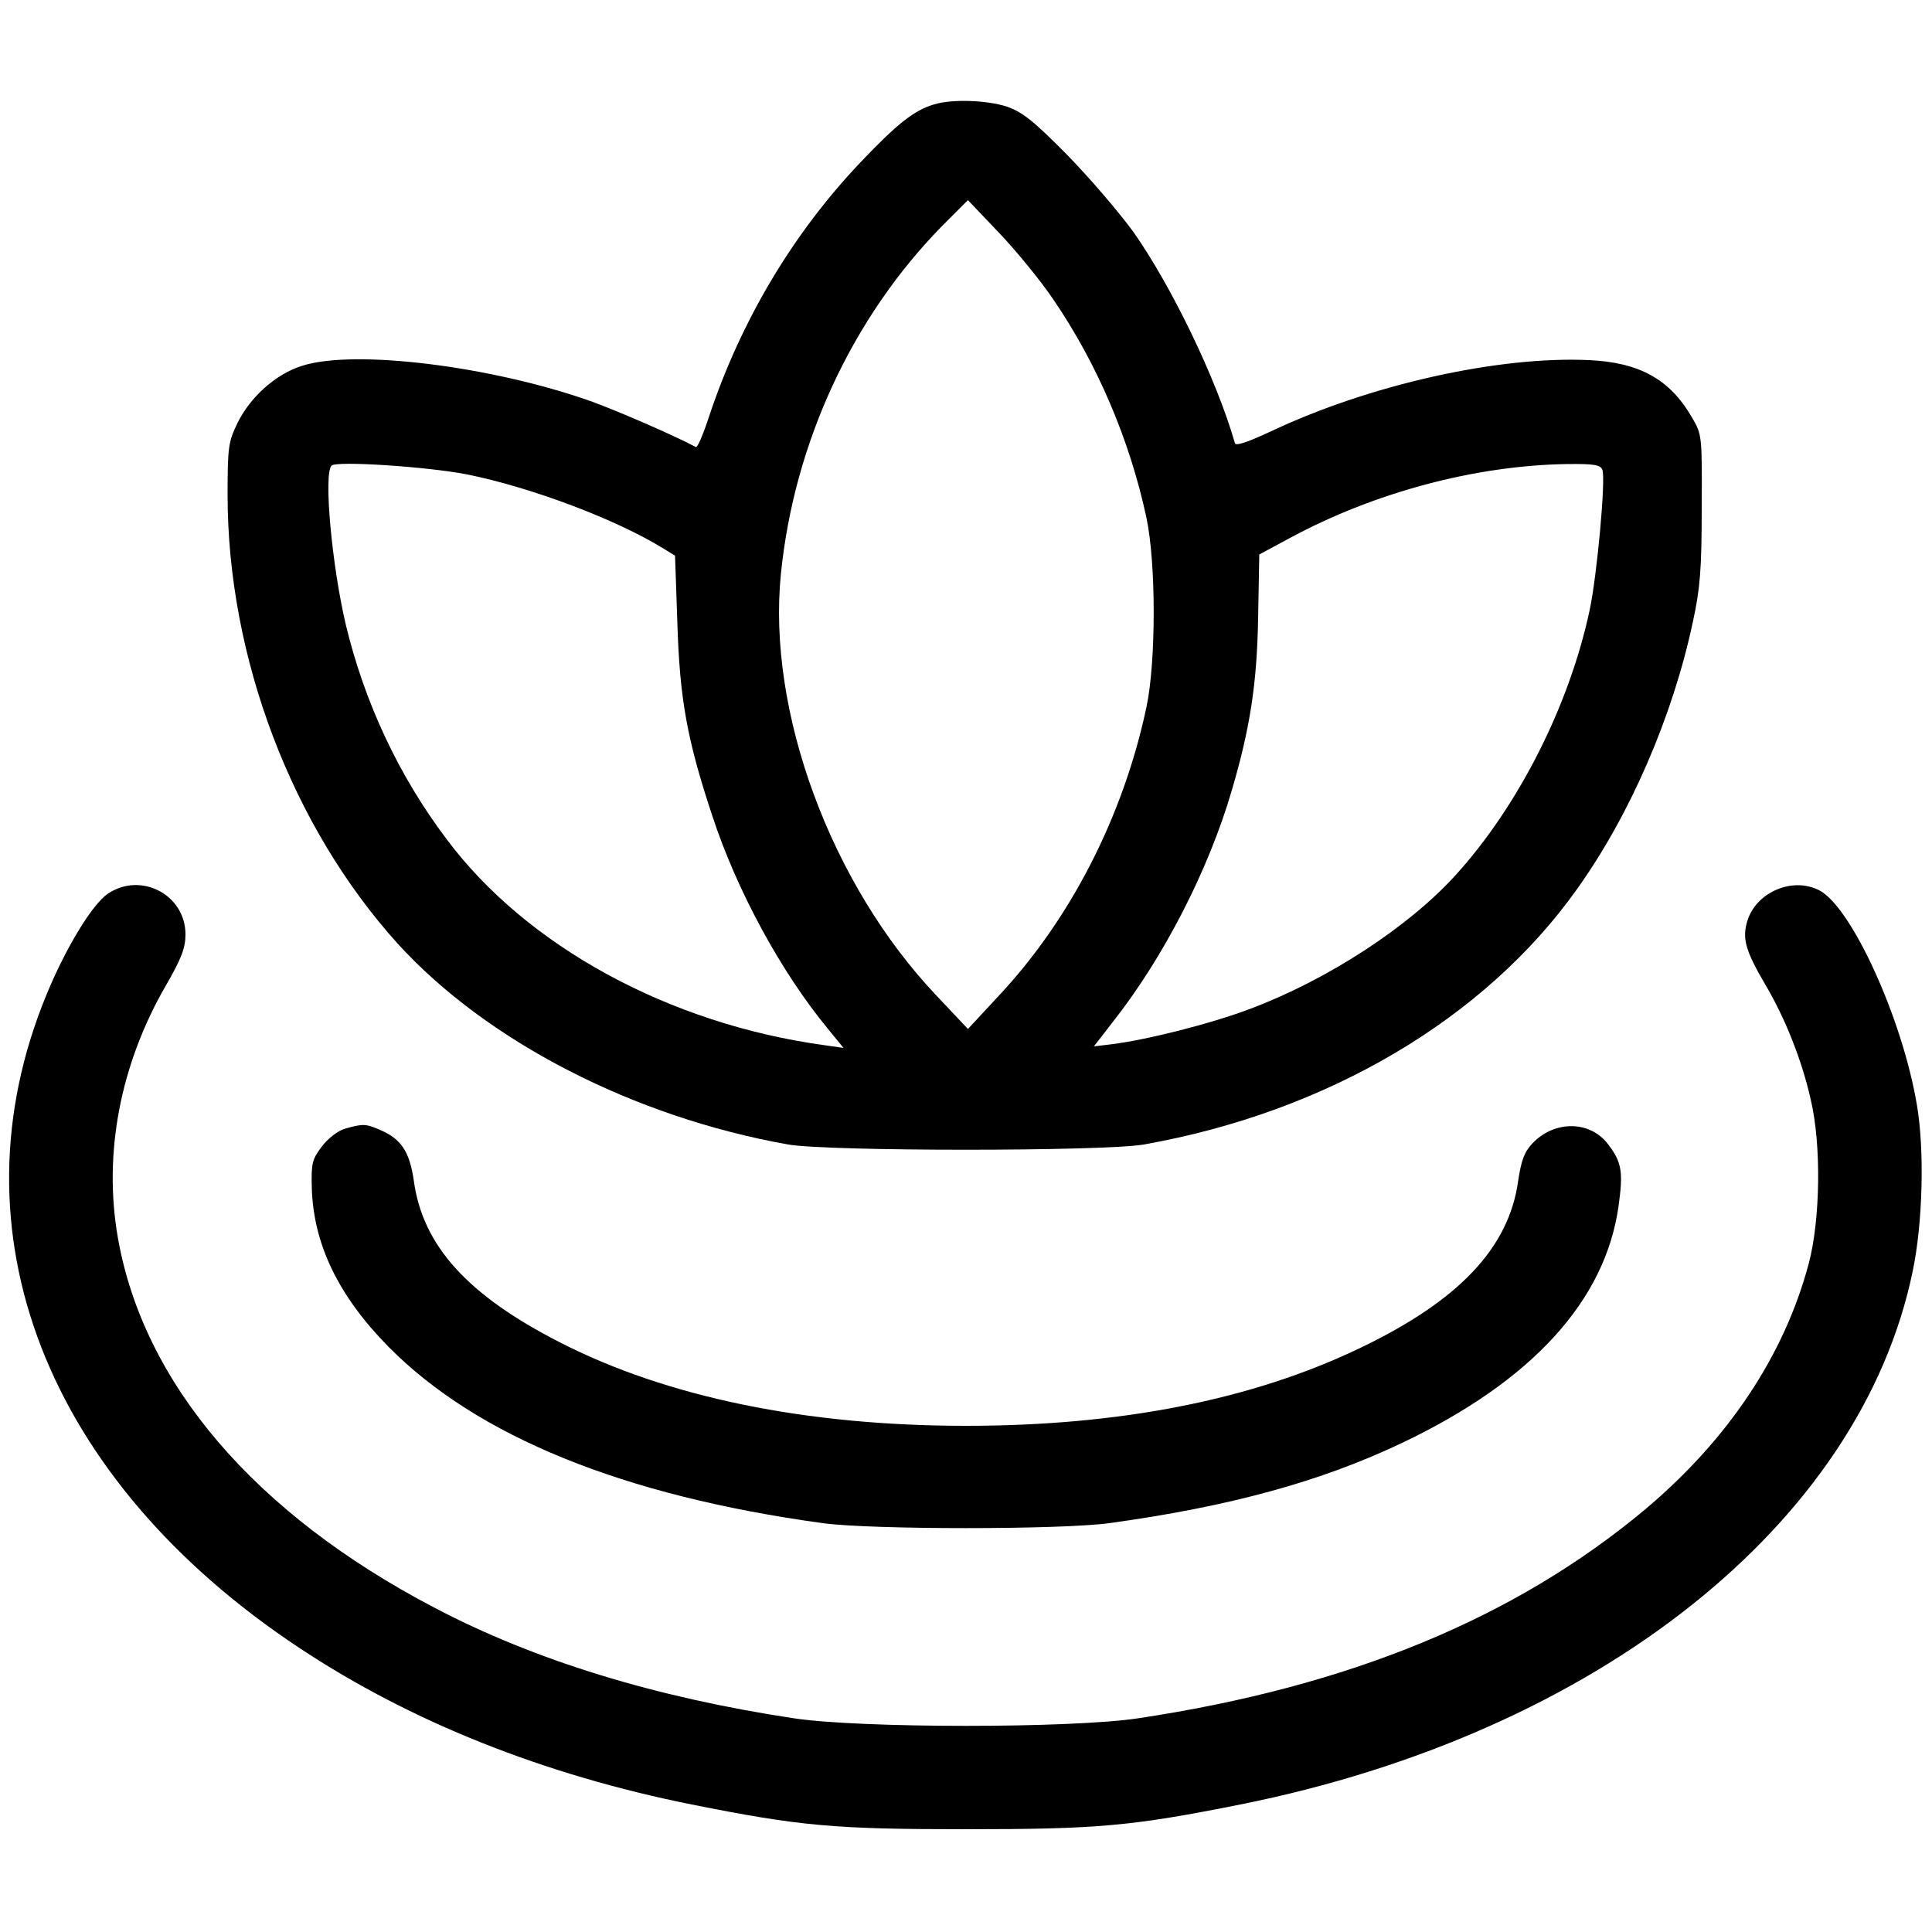
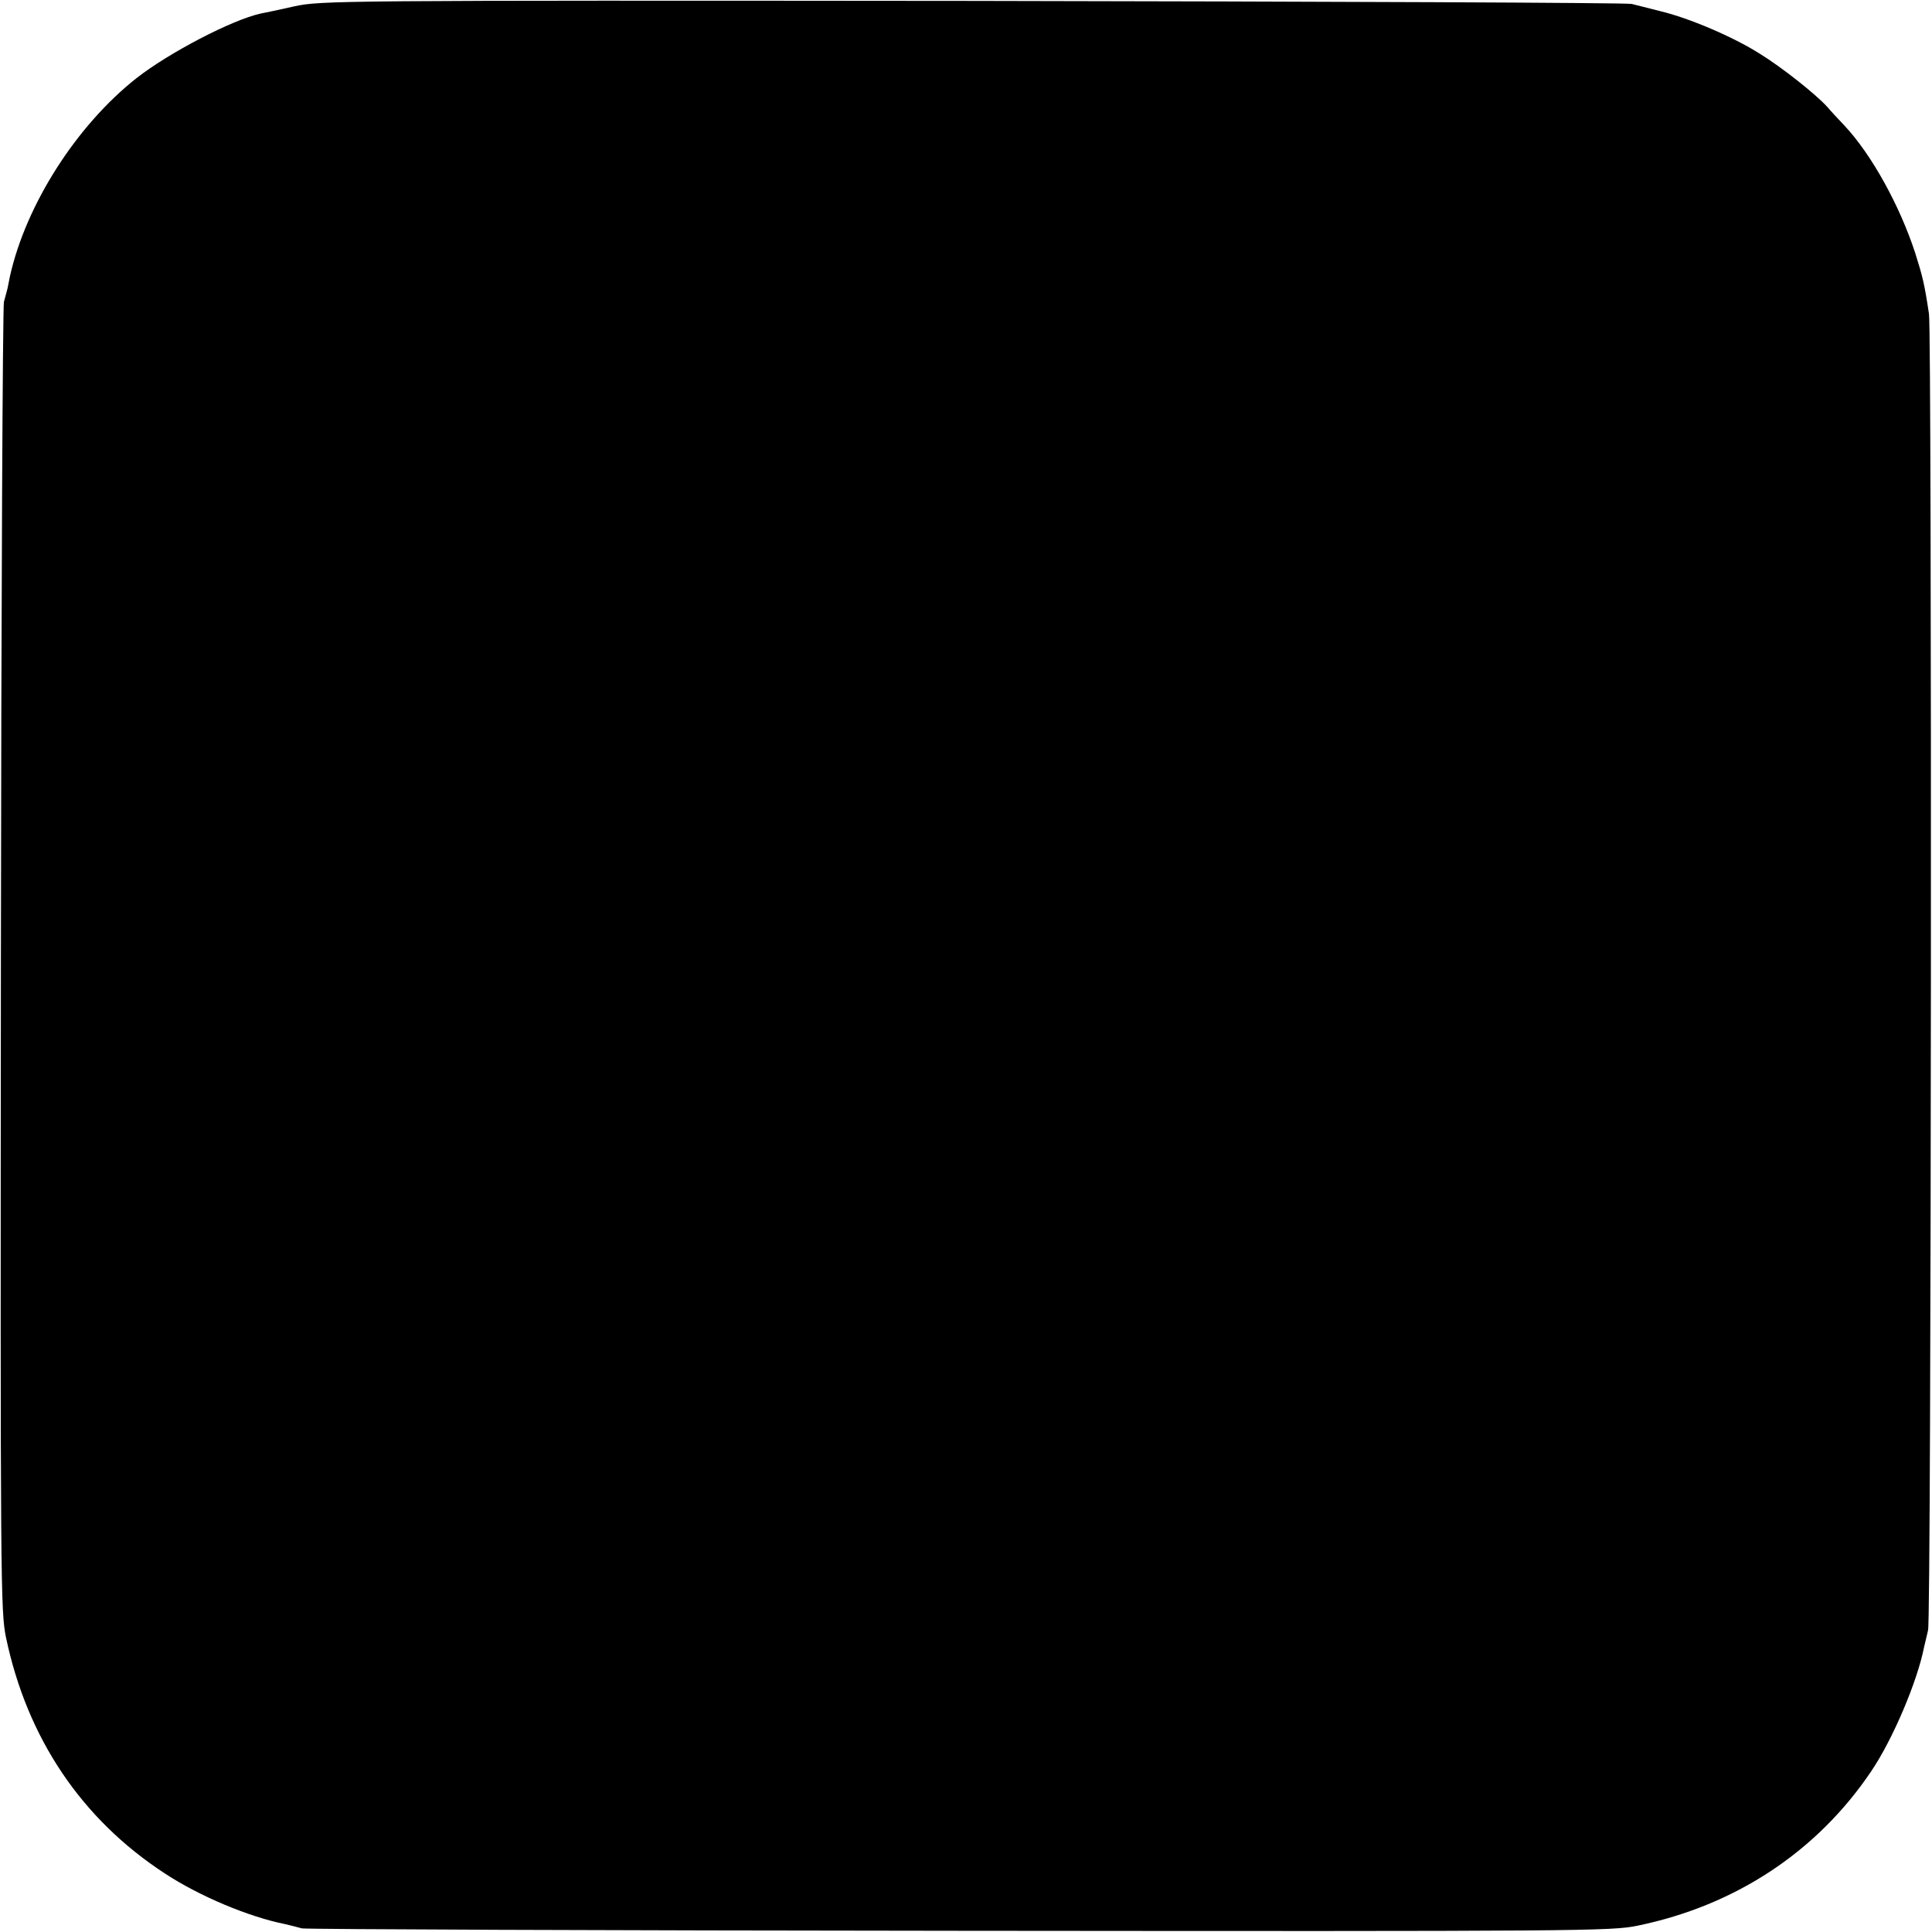
- <svg xmlns="http://www.w3.org/2000/svg" version="1.0" width="500pt" height="500pt" viewBox="0 0 500 500" preserveAspectRatio="xMidYMid meet">
-   <g transform="translate(0,500) scale(0.1,-0.1)" fill="#000000" stroke="none">
-     <path d="M2418 4730 c-52 -15 -97 -51 -191 -150 -175 -184 -310 -411 -392 -658 -15 -46 -30 -81 -34 -79 -58 31 -204 94 -270 118 -259 92 -616 136 -750 92 -67 -21 -133 -80 -166 -147 -24 -49 -26 -63 -26 -187 0 -420 166 -858 441 -1162 230 -252 610 -448 1010 -519 105 -18 814 -18 920 0 474 84 883 325 1122 662 137 192 247 446 299 690 19 87 23 137 23 295 1 189 1 190 -26 236 -57 98 -136 141 -265 147 -234 11 -566 -63 -821 -183 -62 -29 -94 -40 -96 -32 -48 167 -165 408 -263 547 -38 52 -115 142 -173 201 -85 86 -114 109 -154 123 -52 17 -142 20 -188 6z m308 -505 c114 -167 198 -364 241 -565 25 -118 25 -372 0 -490 -60 -283 -197 -550 -384 -749 l-78 -84 -82 87 c-273 288 -438 735 -402 1091 34 338 184 662 416 899 l68 68 80 -84 c44 -46 108 -124 141 -173z m-1516 -453 c167 -34 384 -116 506 -191 l31 -19 6 -174 c6 -199 26 -305 90 -498 64 -196 180 -408 300 -553 l40 -49 -49 7 c-402 55 -771 256 -978 533 -124 164 -213 355 -261 555 -36 153 -58 390 -37 412 12 13 251 -3 352 -23z m2937 12 c9 -24 -14 -274 -33 -363 -53 -248 -185 -508 -348 -687 -122 -134 -331 -270 -531 -345 -103 -39 -270 -81 -362 -92 l-42 -5 48 62 c132 167 249 395 309 601 47 160 65 275 68 445 l3 165 78 42 c220 119 481 188 716 192 73 1 89 -2 94 -15z" />
-     <path d="M279 2687 c-40 -27 -109 -140 -159 -262 -252 -611 -2 -1255 655 -1690 288 -191 632 -328 1015 -405 281 -56 368 -64 710 -64 342 0 429 8 710 64 923 185 1605 726 1740 1380 26 123 31 313 11 430 -37 222 -169 513 -253 556 -70 36 -166 -6 -187 -83 -12 -43 -3 -75 47 -160 52 -88 95 -196 118 -298 28 -117 25 -312 -5 -425 -63 -237 -208 -455 -423 -636 -336 -281 -766 -459 -1313 -541 -173 -26 -717 -26 -890 0 -358 54 -672 150 -932 287 -464 243 -752 580 -818 957 -38 217 6 448 124 652 41 71 51 98 51 133 0 102 -115 163 -201 105z" />
-     <path d="M893 2079 c-18 -5 -44 -25 -60 -46 -25 -33 -28 -43 -26 -110 5 -144 69 -277 198 -408 229 -232 607 -386 1125 -457 127 -17 613 -17 740 0 313 43 549 108 759 208 336 160 526 368 560 614 12 87 8 112 -26 157 -46 63 -139 65 -197 4 -21 -22 -29 -44 -37 -97 -24 -174 -154 -311 -412 -434 -278 -133 -619 -200 -1017 -200 -413 0 -774 74 -1051 216 -239 122 -355 250 -378 418 -11 76 -33 109 -88 132 -36 16 -45 16 -90 3z" />
+ <svg xmlns="http://www.w3.org/2000/svg" version="1.0" width="640pt" height="640pt" viewBox="0 0 640 640" preserveAspectRatio="xMidYMid meet">
+   <g transform="translate(0,640) scale(0.1,-0.1)" fill="#000000" stroke="none">
+     <path d="M975 6379 c-49 -11 -100 -22 -112 -24 -95 -21 -304 -130 -411 -214 -199 -157 -366 -419 -419 -656 -2 -11 -6 -29 -8 -40 -3 -11 -8 -31 -12 -45 -4 -14 -9 -995 -10 -2180 -2 -2078 -1 -2158 17 -2245 70 -333 250 -601 526 -781 114 -75 278 -144 399 -168 17 -4 41 -10 55 -14 14 -3 995 -7 2180 -8 2067 -2 2159 -1 2245 17 325 67 595 246 774 512 71 105 153 298 175 412 4 17 10 41 13 55 11 35 13 4293 3 4360 -15 100 -21 124 -46 203 -51 156 -144 325 -234 421 -21 22 -47 50 -57 62 -37 41 -150 131 -225 177 -87 55 -232 117 -328 140 -36 9 -78 20 -95 24 -16 4 -1000 8 -2185 10 -2111 2 -2157 1 -2245 -18z" />
  </g>
</svg>
